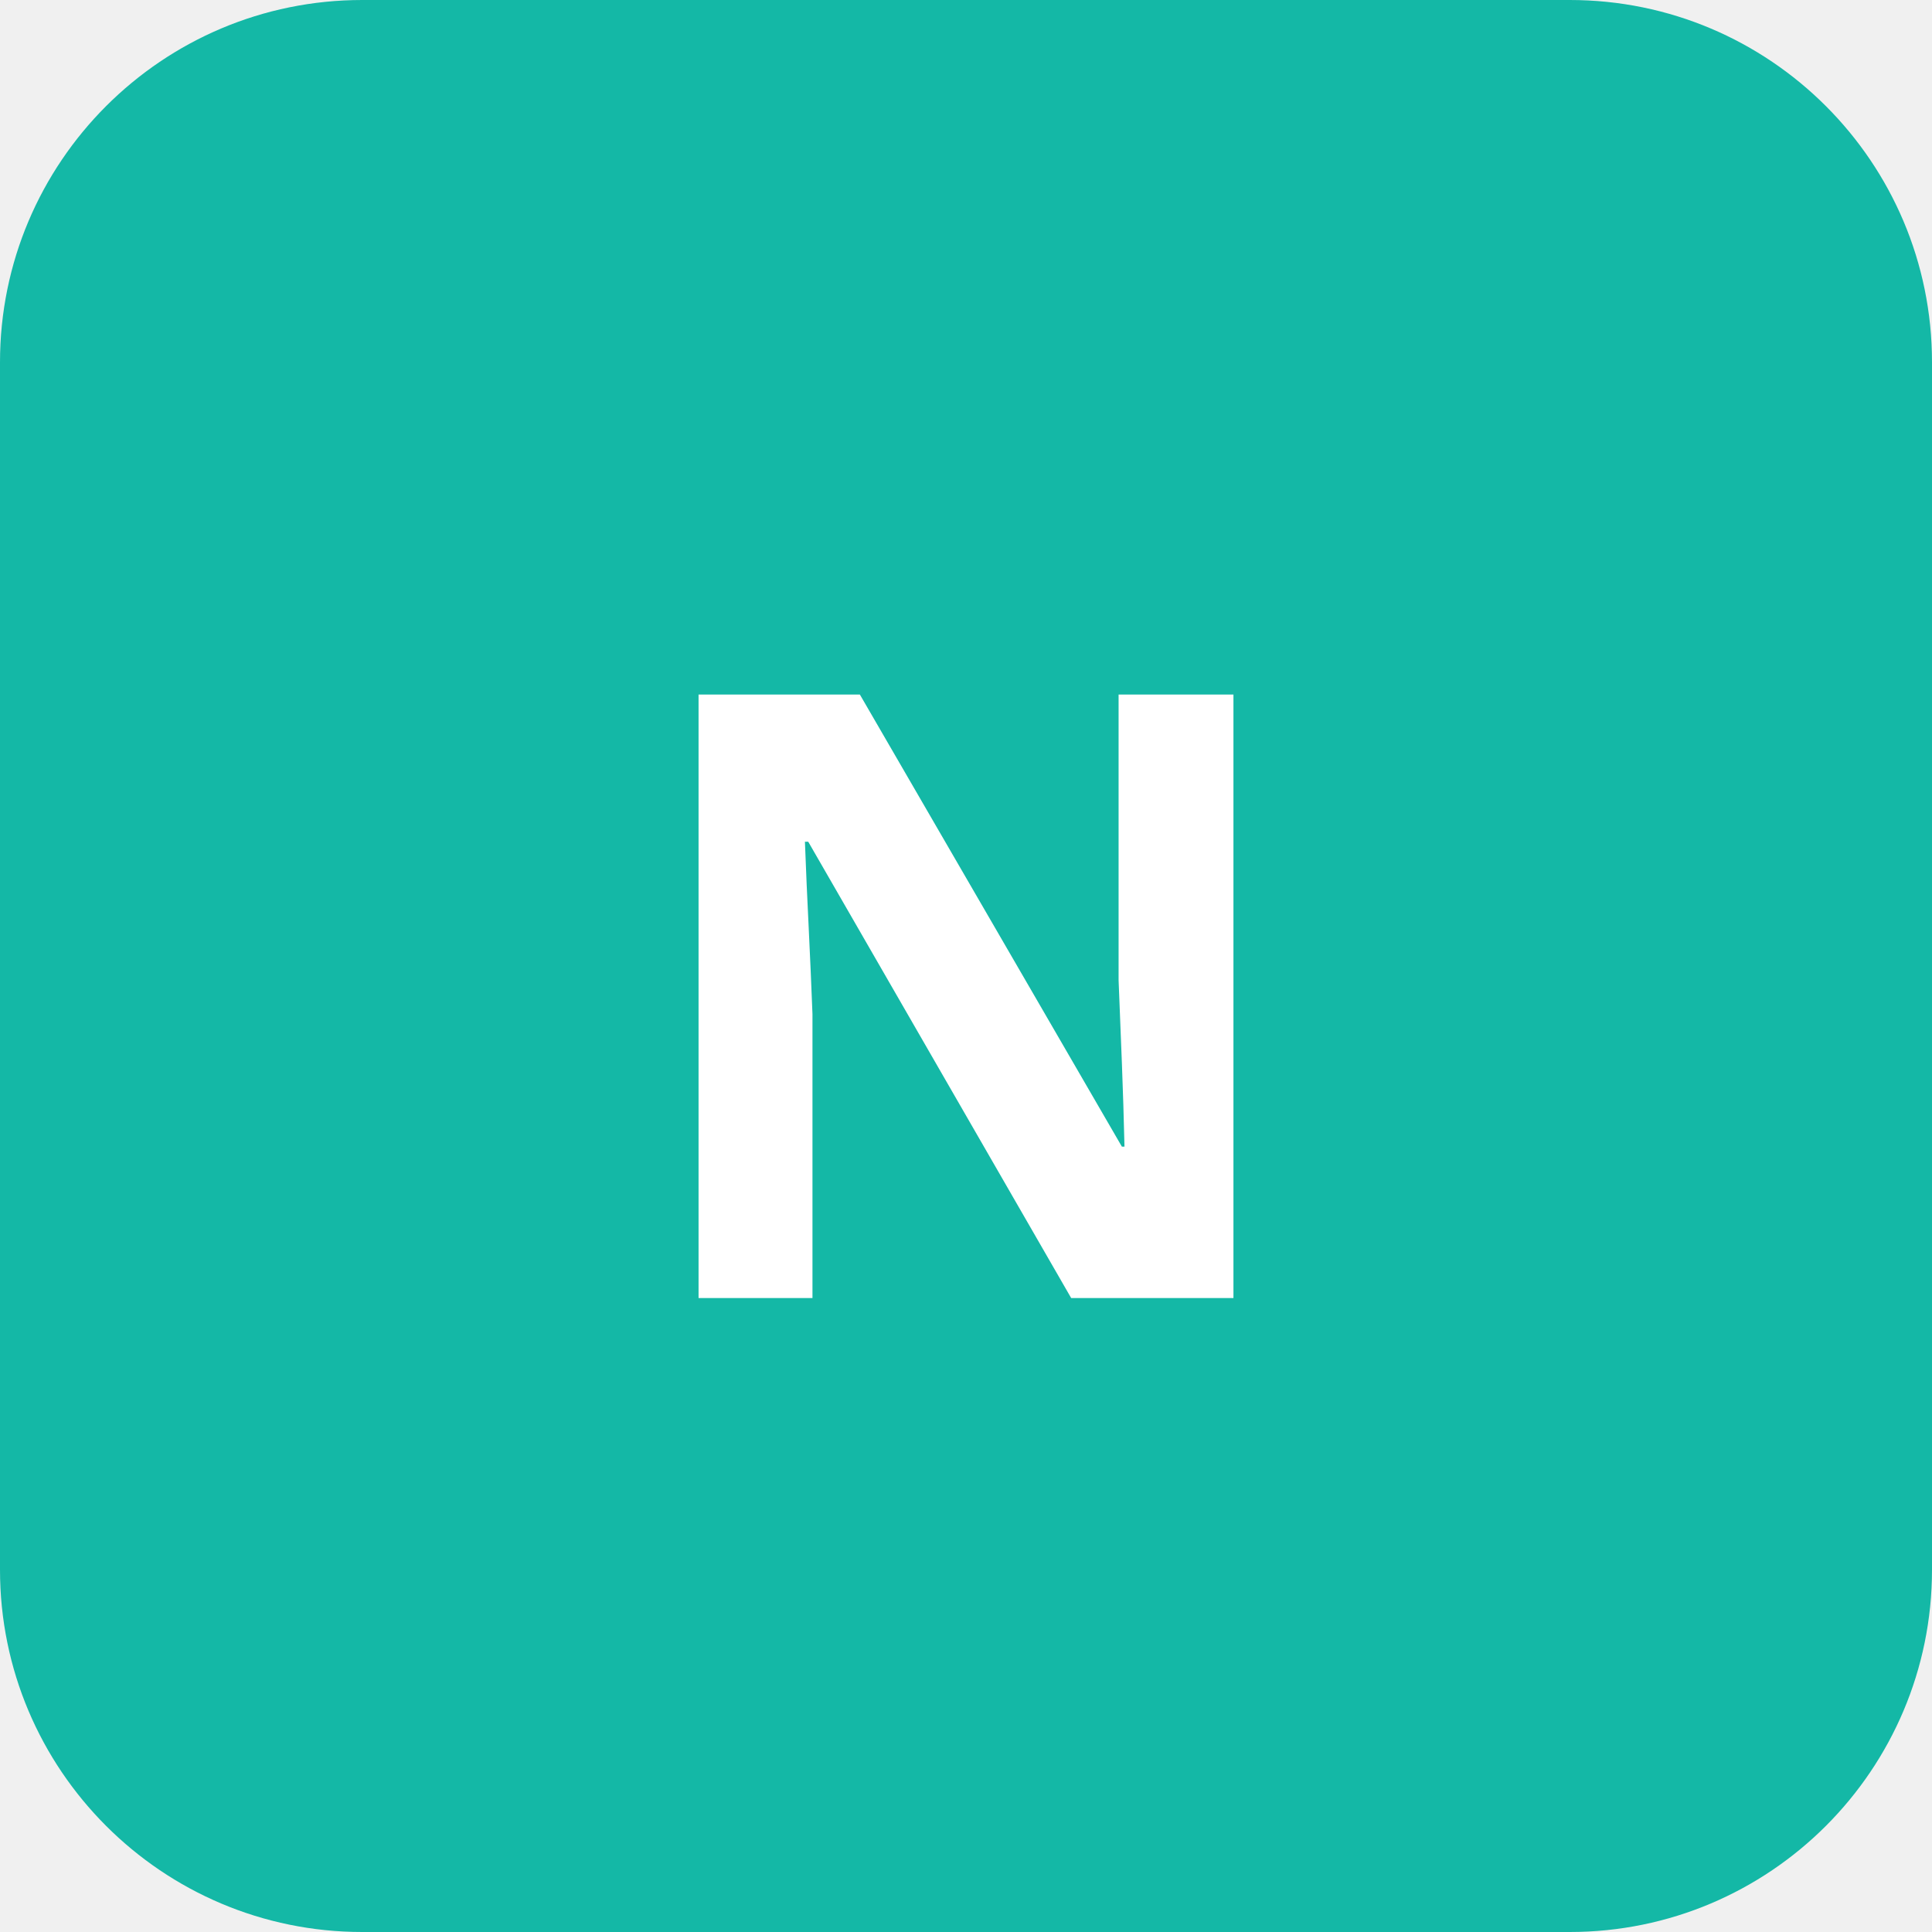
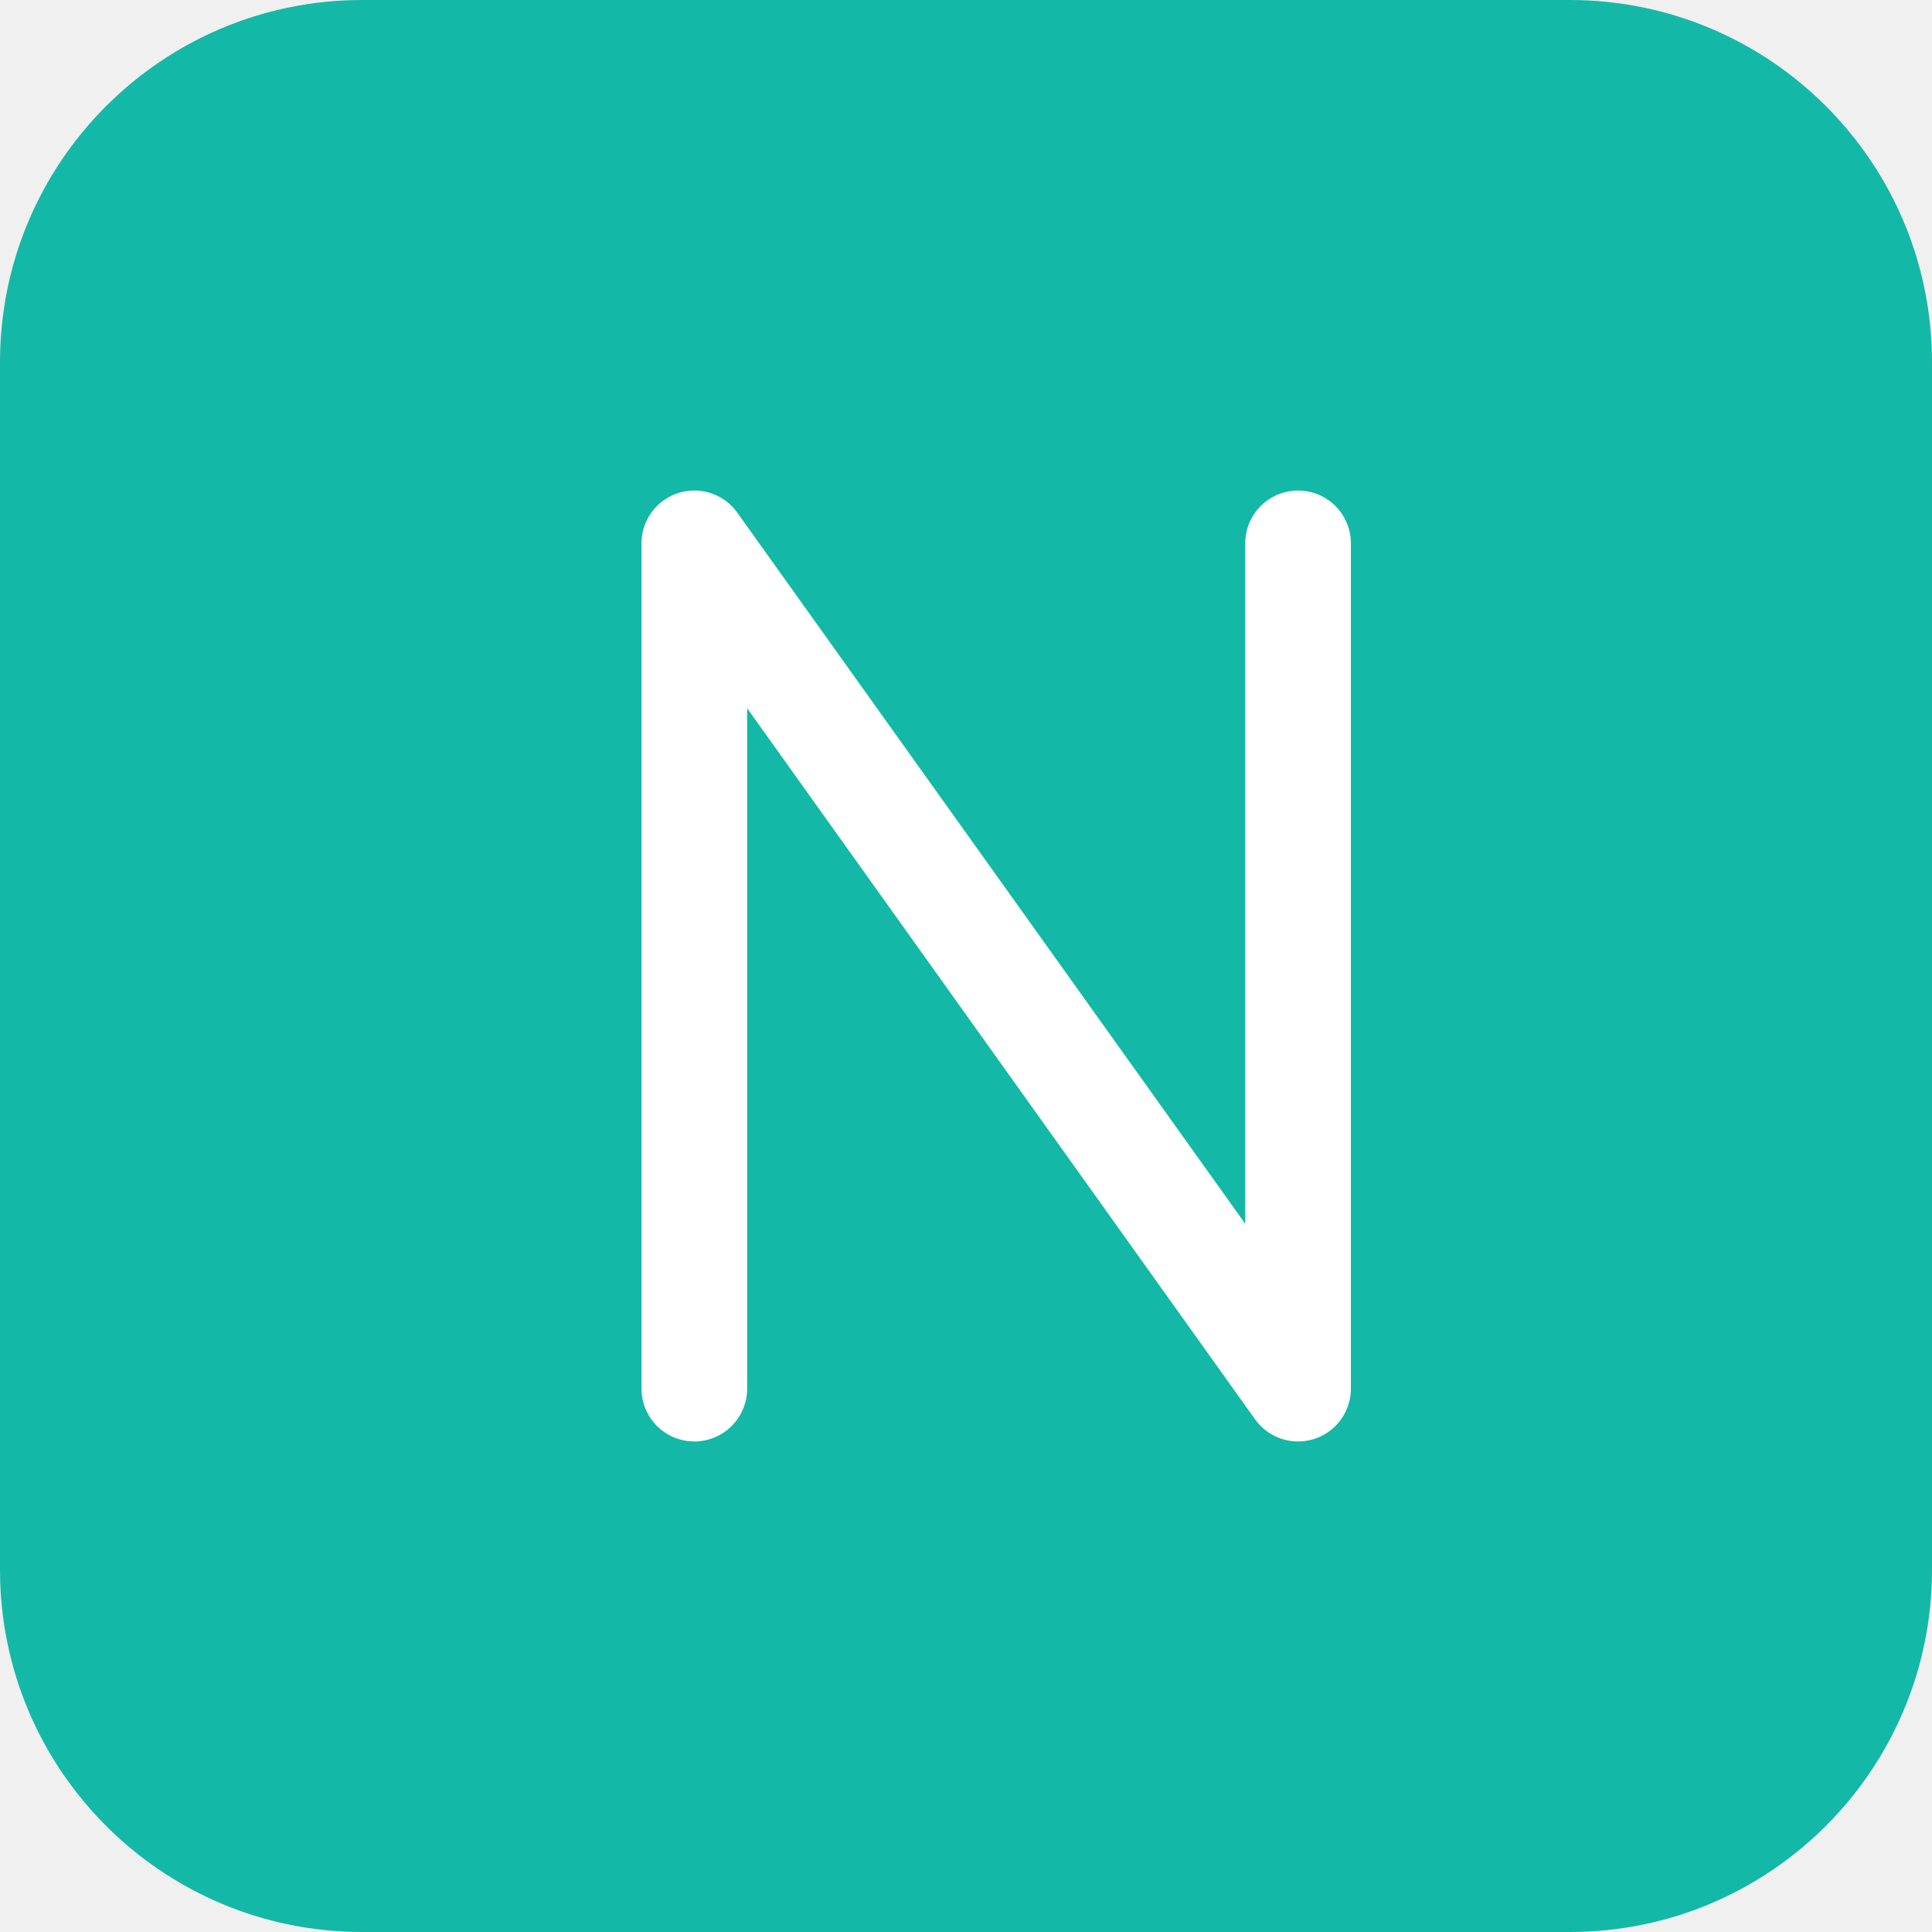
- <svg xmlns="http://www.w3.org/2000/svg" viewBox="0 0 128 128" fill="none">
+ <svg xmlns="http://www.w3.org/2000/svg" viewBox="0 0 256 256" fill="none">
  <defs>
-     <linearGradient id="g" x1="0" y1="0" x2="128" y2="128">
+     <linearGradient id="bg" x1="0" y1="0" x2="256" y2="256">
      <stop offset="0%" stop-color="#14b8a6" />
      <stop offset="100%" stop-color="#0d9488" />
    </linearGradient>
  </defs>
-   <rect width="128" height="128" rx="24" fill="url(#g)" />
-   <text x="64" y="86" text-anchor="middle" font-size="56" font-weight="700" font-family="system-ui,sans-serif" fill="white">N</text>
+   <rect width="256" height="256" rx="48" fill="url(#bg)" />
+   <g transform="translate(128,128)">
+     <path d="M-36-56 L-36 56 M-36-56 L44 56 L44-56" stroke="white" stroke-width="14" stroke-linecap="round" stroke-linejoin="round" fill="none" />
+   </g>
</svg>
